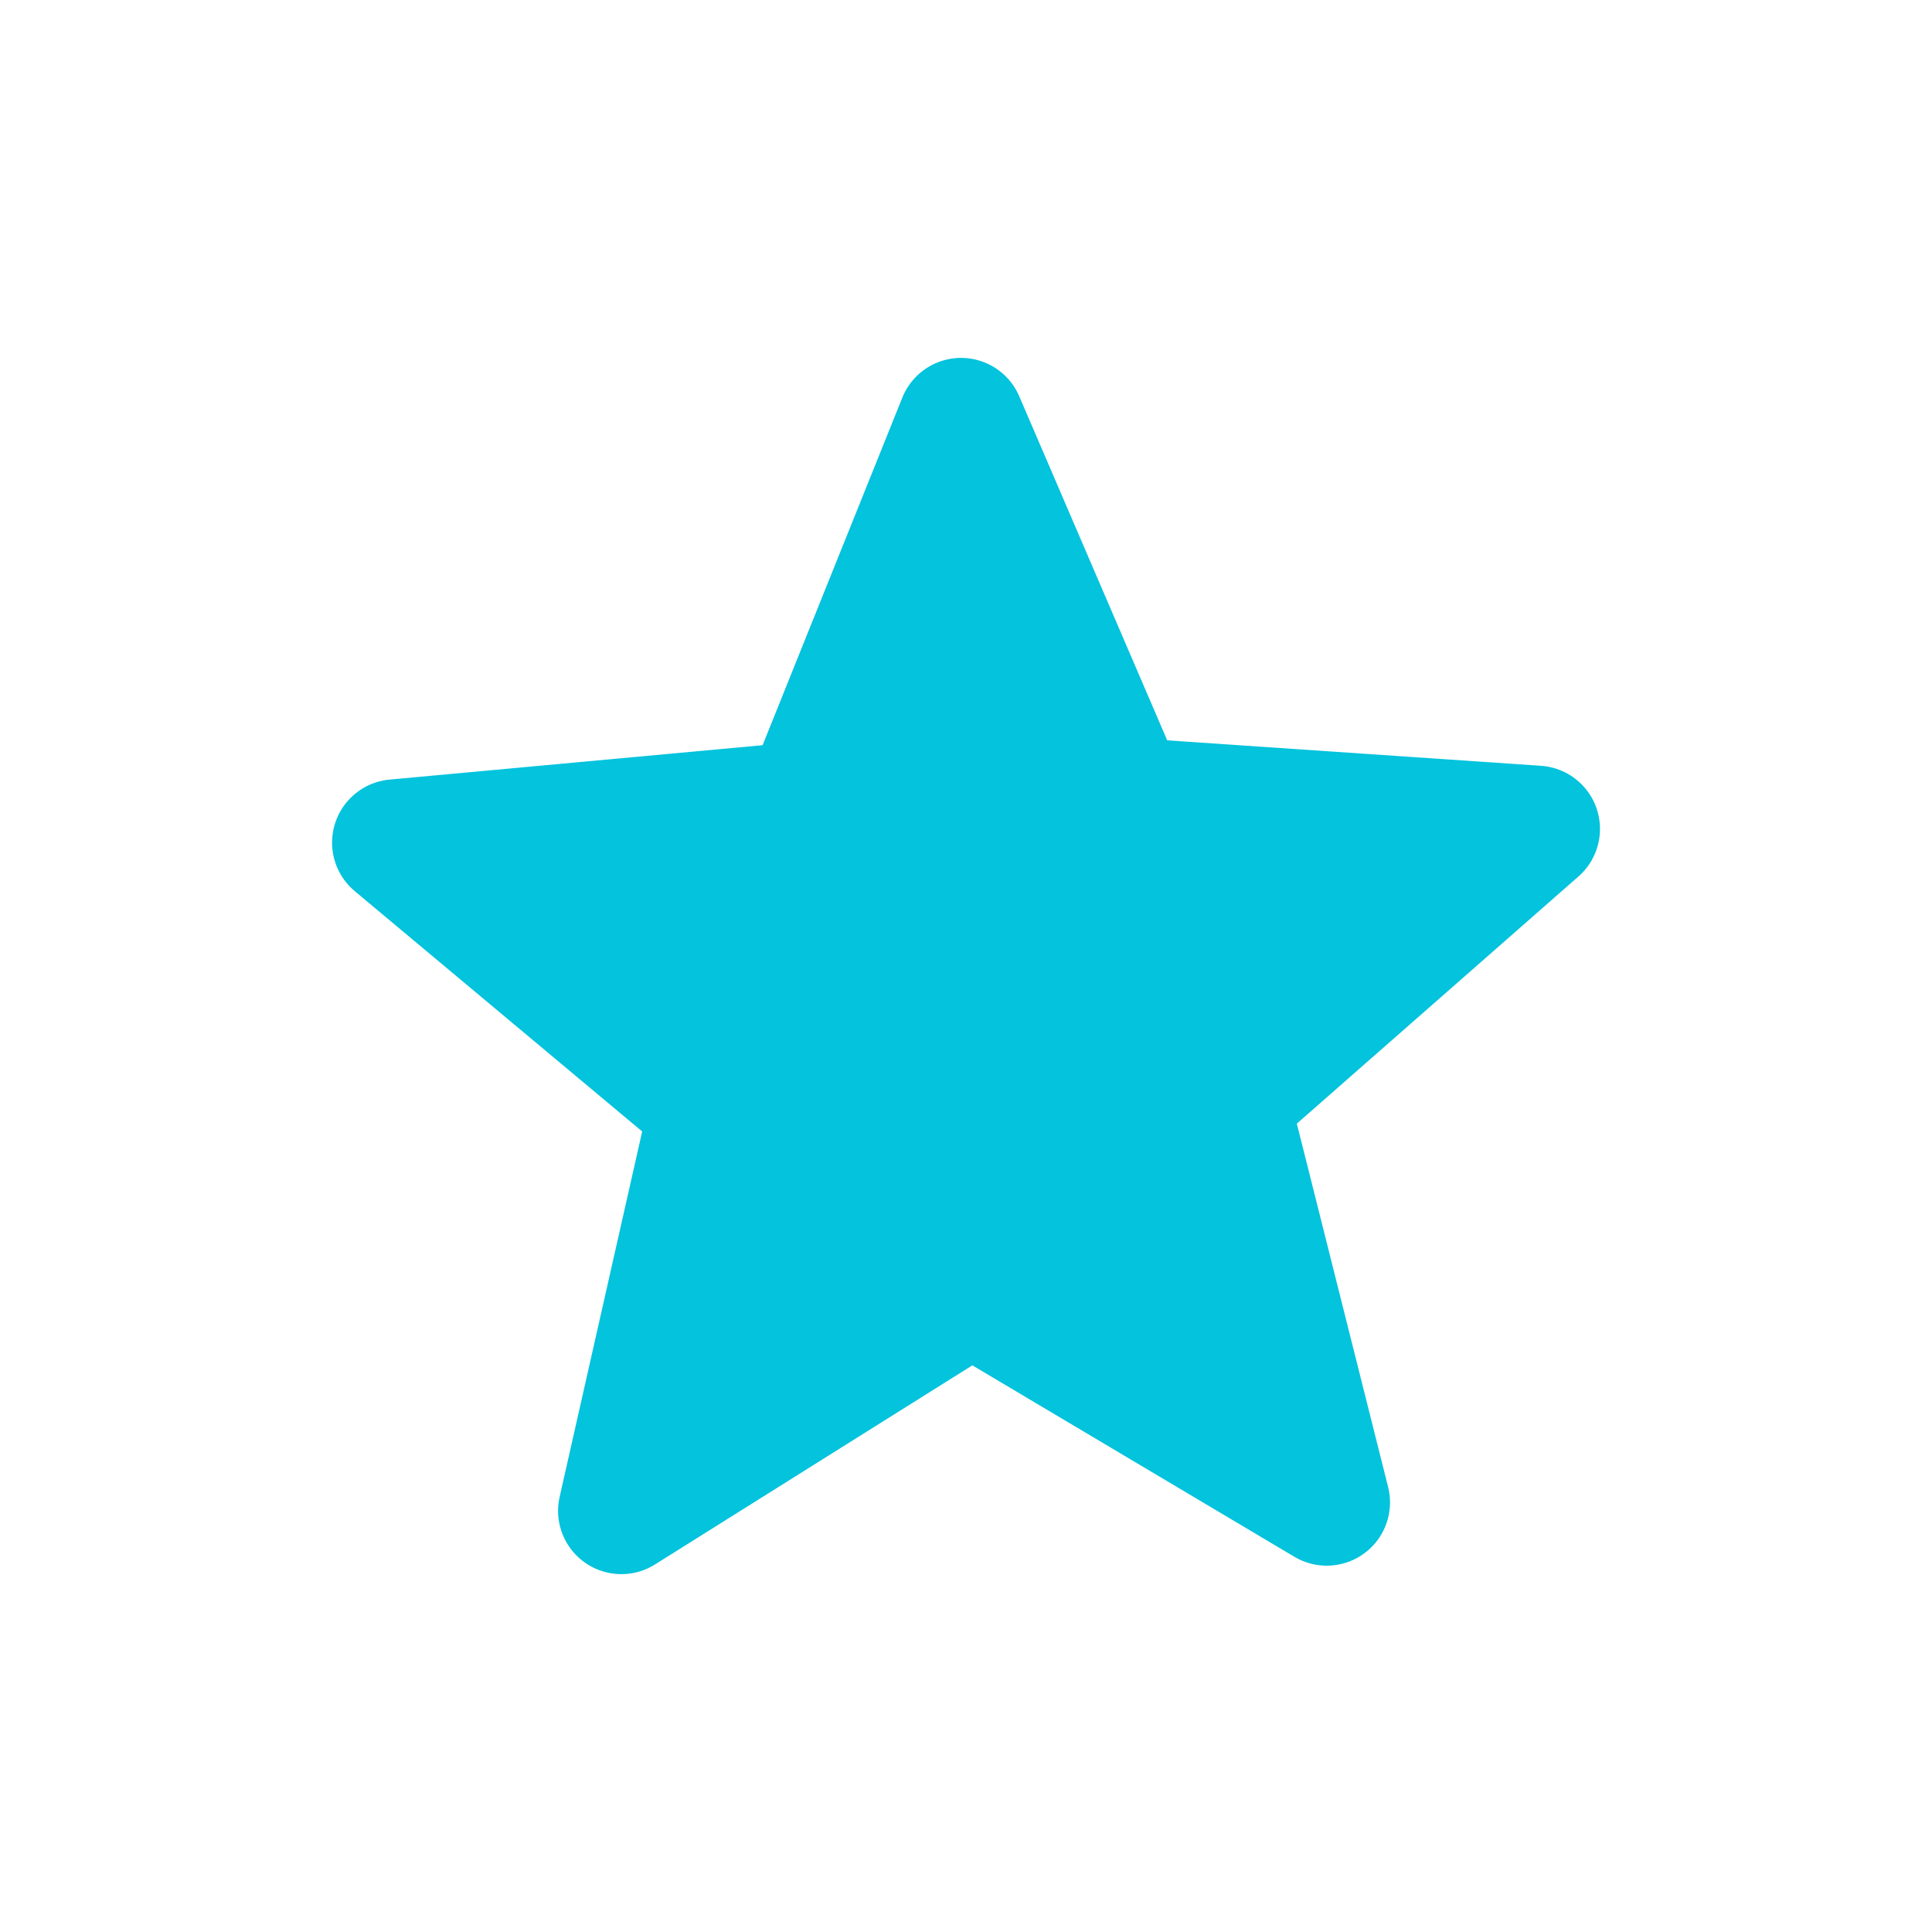
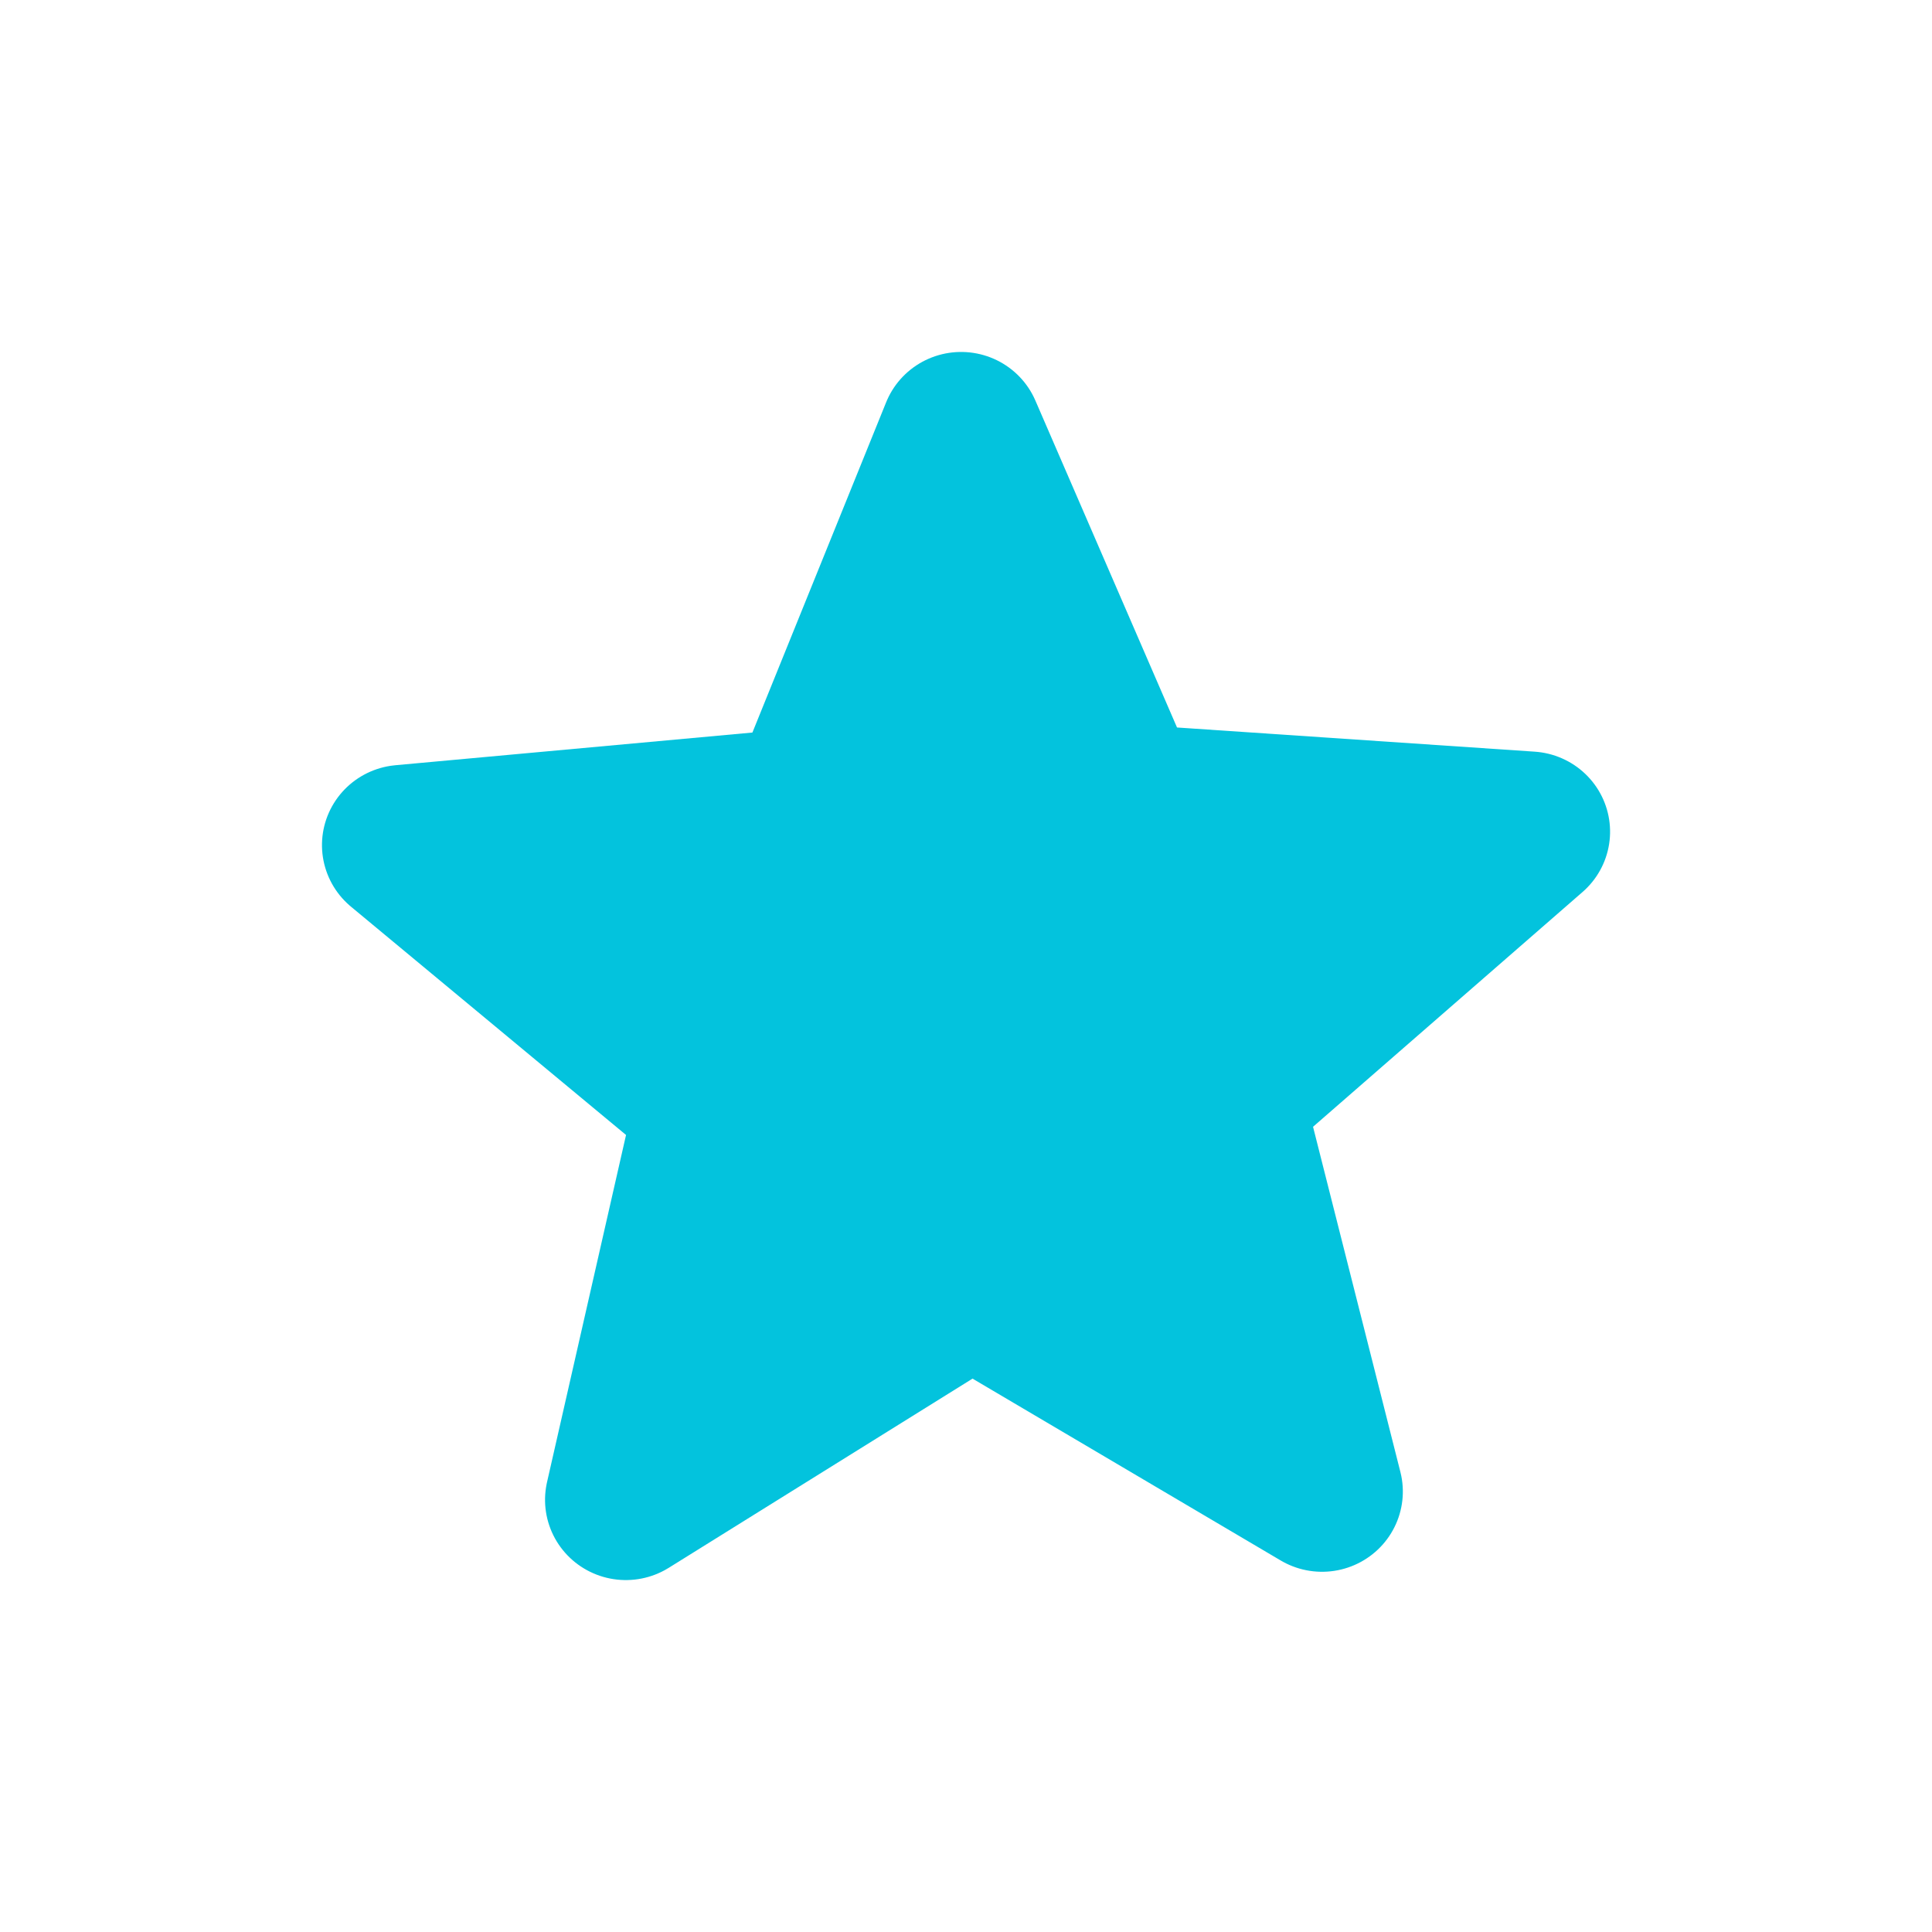
- <svg xmlns="http://www.w3.org/2000/svg" width="64px" height="64px" viewBox="0 0 64 64" version="1.1" id="SVGRoot">
+ <svg xmlns="http://www.w3.org/2000/svg" width="24" height="24" viewBox="0 0 24 24" version="1.1" id="SVGRoot">
  <defs id="defs10" />
  <g id="layer2" style="display:inline">
-     <path style="opacity:1;vector-effect:none;fill:#03c3dd;fill-opacity:1;fill-rule:nonzero;stroke:#03c3dd;stroke-width:4;stroke-linecap:round;stroke-linejoin:round;stroke-miterlimit:4;stroke-dasharray:none;stroke-dashoffset:1.5;stroke-opacity:1;paint-order:markers fill stroke" id="path838" d="m 45.221,47.474 -11.649,-5.913 -10.58,7.664 2.024,-12.906 -10.558,-7.694 12.9,-2.063 4.055,-12.419 5.949,11.631 13.064,0.018 -9.224,9.252 z" transform="matrix(1.045697,0.06976472,-0.06976472,1.045697,-0.02551373,-3.029244)" />
+     <path style="opacity:1;vector-effect:none;fill:#03c3dd;fill-opacity:1;fill-rule:nonzero;stroke:#03c3dd;stroke-width:5.175;stroke-linecap:round;stroke-linejoin:round;stroke-miterlimit:4;stroke-dasharray:none;stroke-dashoffset:1.5;stroke-opacity:1;paint-order:markers fill stroke" id="path838" d="m 45.221,47.474 -11.649,-5.913 -10.58,7.664 2.024,-12.906 -10.558,-7.694 12.9,-2.063 4.055,-12.419 5.949,11.631 13.064,0.018 -9.224,9.252 z" transform="matrix(0.3870328,0.02563355,-0.02582129,0.3842188,0.146729,-0.870751)" />
  </g>
</svg>
